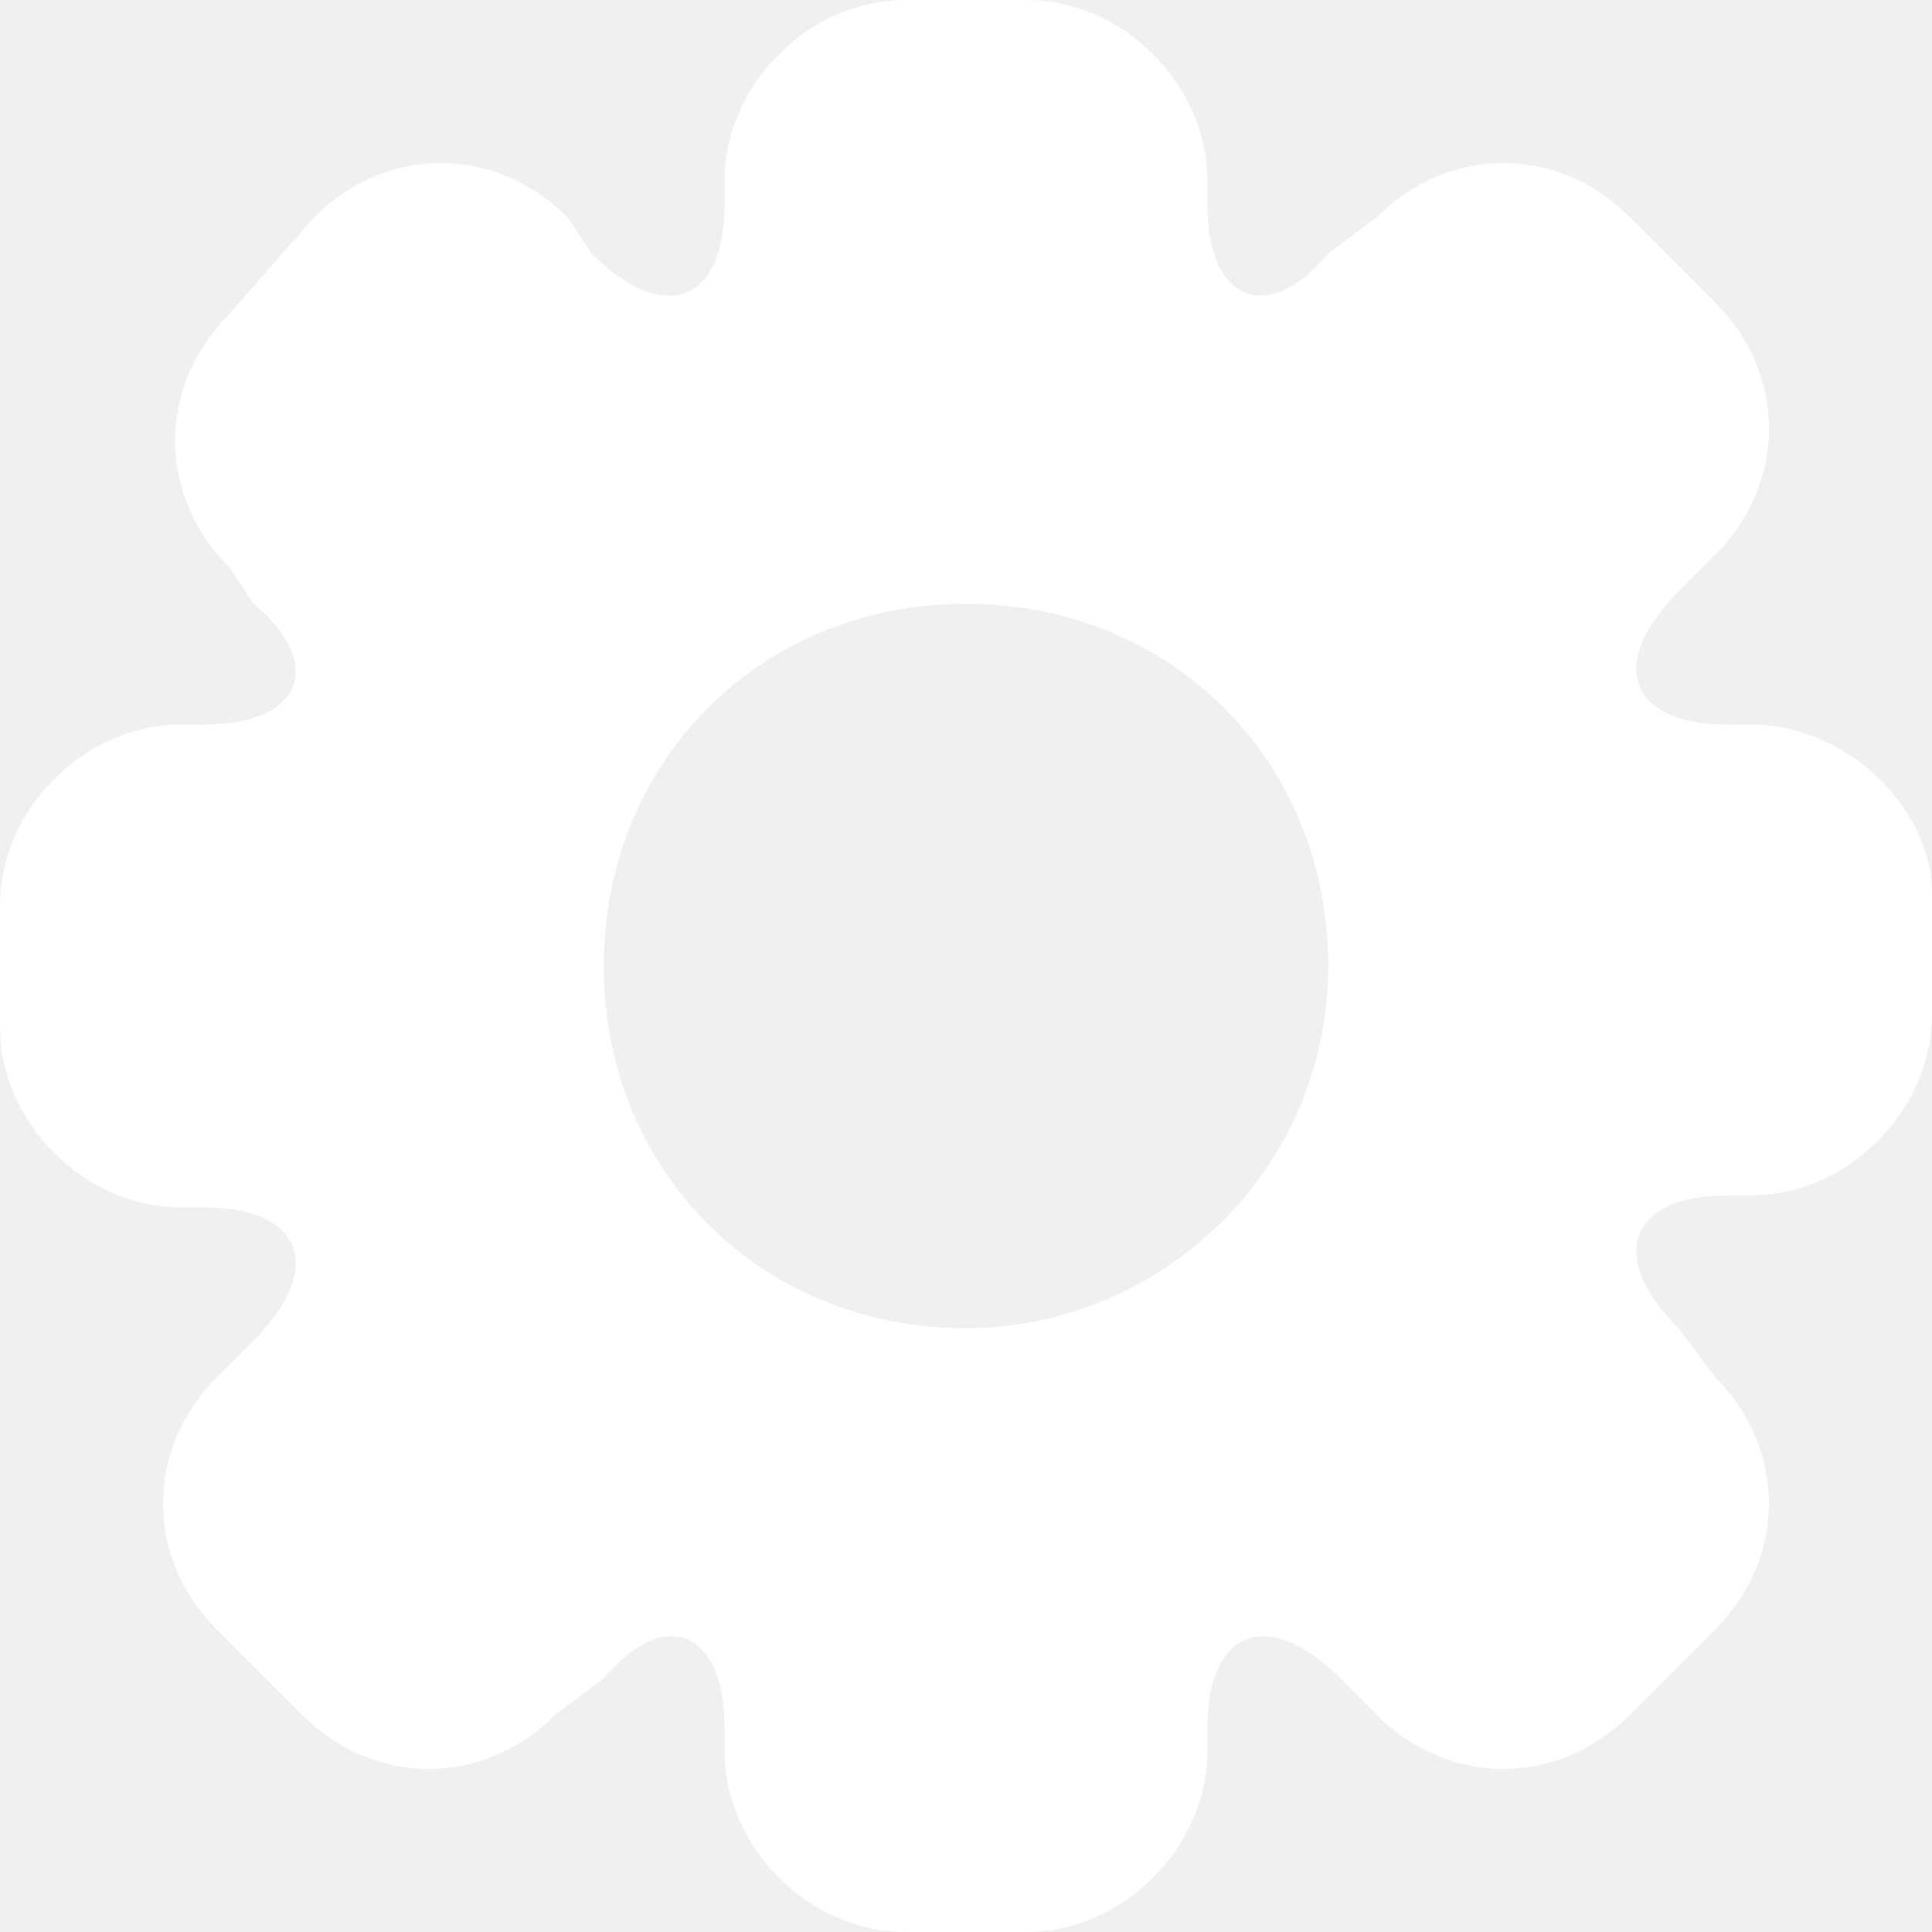
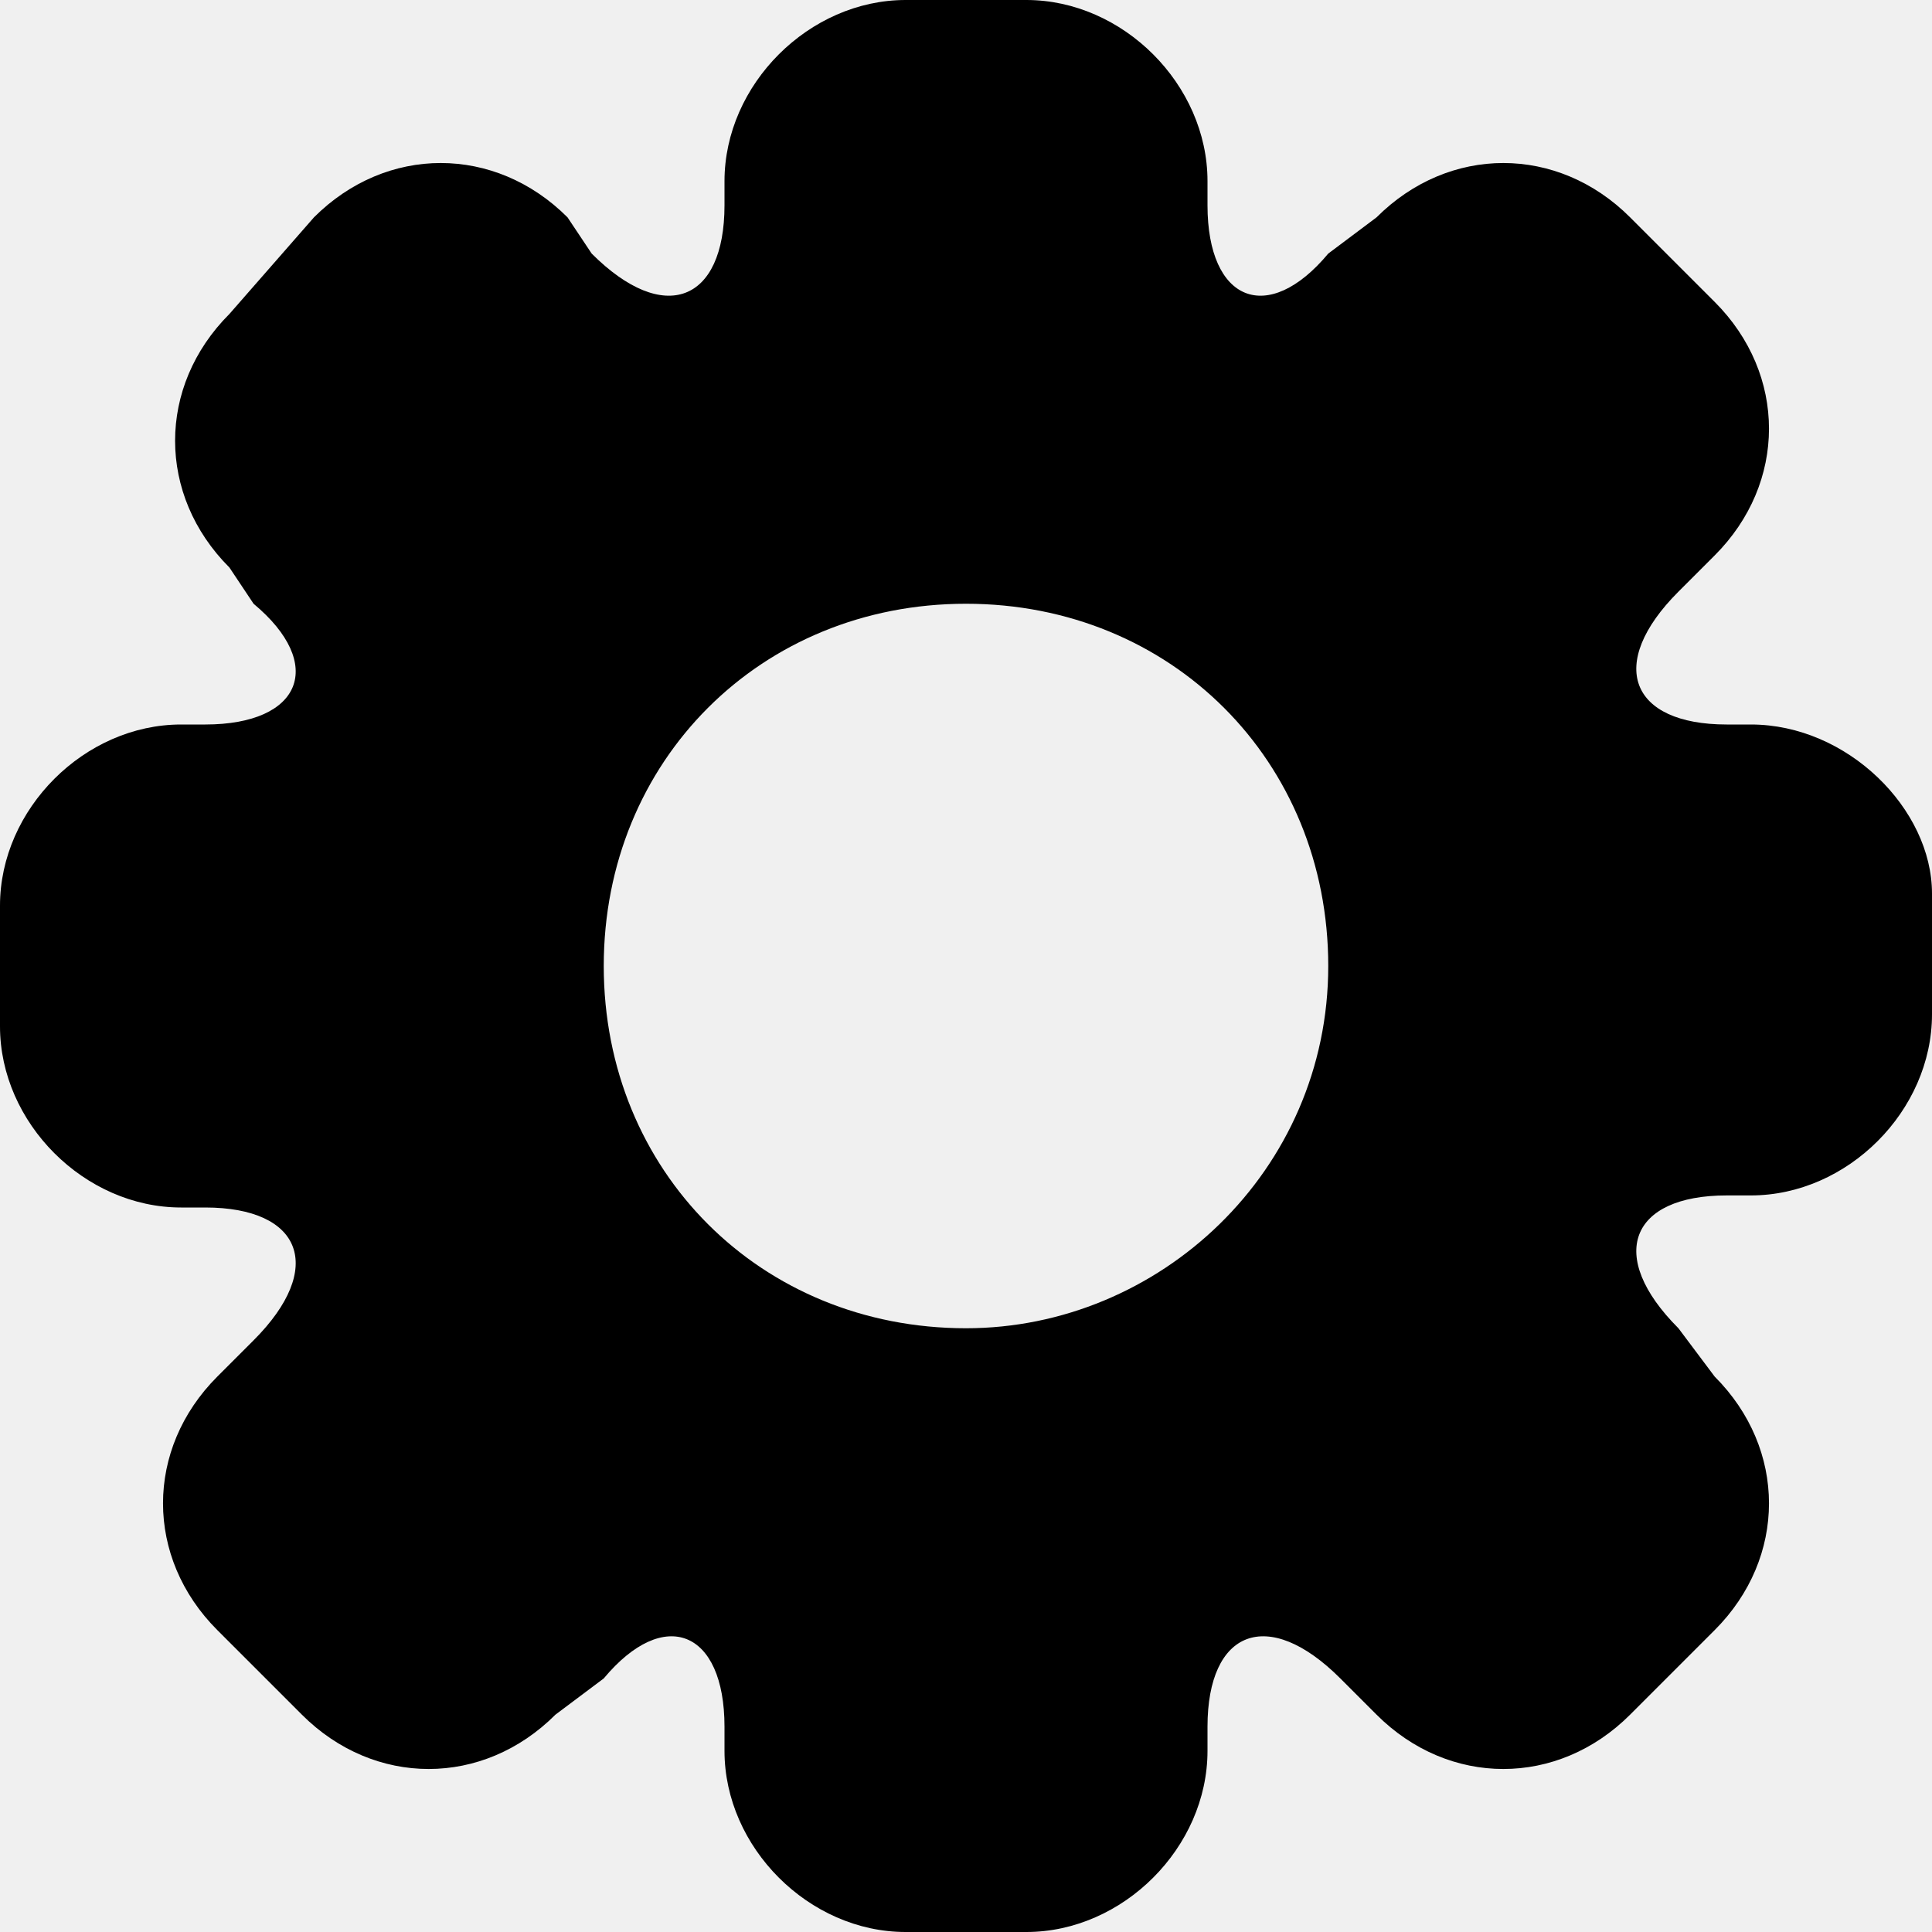
- <svg xmlns="http://www.w3.org/2000/svg" version="1.1" width="1em" height="1em" viewBox="0 0 16 16" style="overflow:visible;enable-background:new 0 0 16 16;" xml:space="preserve">
-   <style>path{fill:white;}</style>
+ <svg xmlns="http://www.w3.org/2000/svg" version="1.1" width="1em" height="1em" viewBox="0 0 16 16" overflow="visible" enable-background="new 0 0 16 12" xml:space="preserve">
  <g id="gear">
    <path d="M14.5,6h-0.2c-0.8,0-1-0.5-0.4-1.1l0.3-0.3c0.6-0.6,0.6-1.5,0-2.1l-0.7-0.7c-0.6-0.6-1.5-0.6-2.1,0L11,2.1        C10.5,2.7,10,2.5,10,1.7V1.5C10,0.7,9.3,0,8.5,0h-1C6.7,0,6,0.7,6,1.5v0.2c0,0.8-0.5,1-1.1,0.4L4.7,1.8c-0.6-0.6-1.5-0.6-2.1,0        L1.9,2.6c-0.6,0.6-0.6,1.5,0,2.1L2.1,5C2.7,5.5,2.5,6,1.7,6H1.5C0.7,6,0,6.7,0,7.5v1C0,9.3,0.7,10,1.5,10h0.2c0.8,0,1,0.5,0.4,1.1        l-0.3,0.3c-0.6,0.6-0.6,1.5,0,2.1l0.7,0.7c0.6,0.6,1.5,0.6,2.1,0L5,13.9C5.5,13.3,6,13.5,6,14.3v0.2C6,15.3,6.7,16,7.5,16h1        c0.8,0,1.5-0.7,1.5-1.5v-0.2c0-0.8,0.5-1,1.1-0.4l0.3,0.3c0.6,0.6,1.5,0.6,2.1,0l0.7-0.7c0.6-0.6,0.6-1.5,0-2.1L13.9,11        c-0.6-0.6-0.4-1.1,0.4-1.1h0.2c0.8,0,1.5-0.7,1.5-1.5v-1C16,6.7,15.3,6,14.5,6z M8,11c-1.7,0-3-1.3-3-3s1.3-3,3-3s3,1.3,3,3        S9.6,11,8,11z" />
  </g>
</svg>
